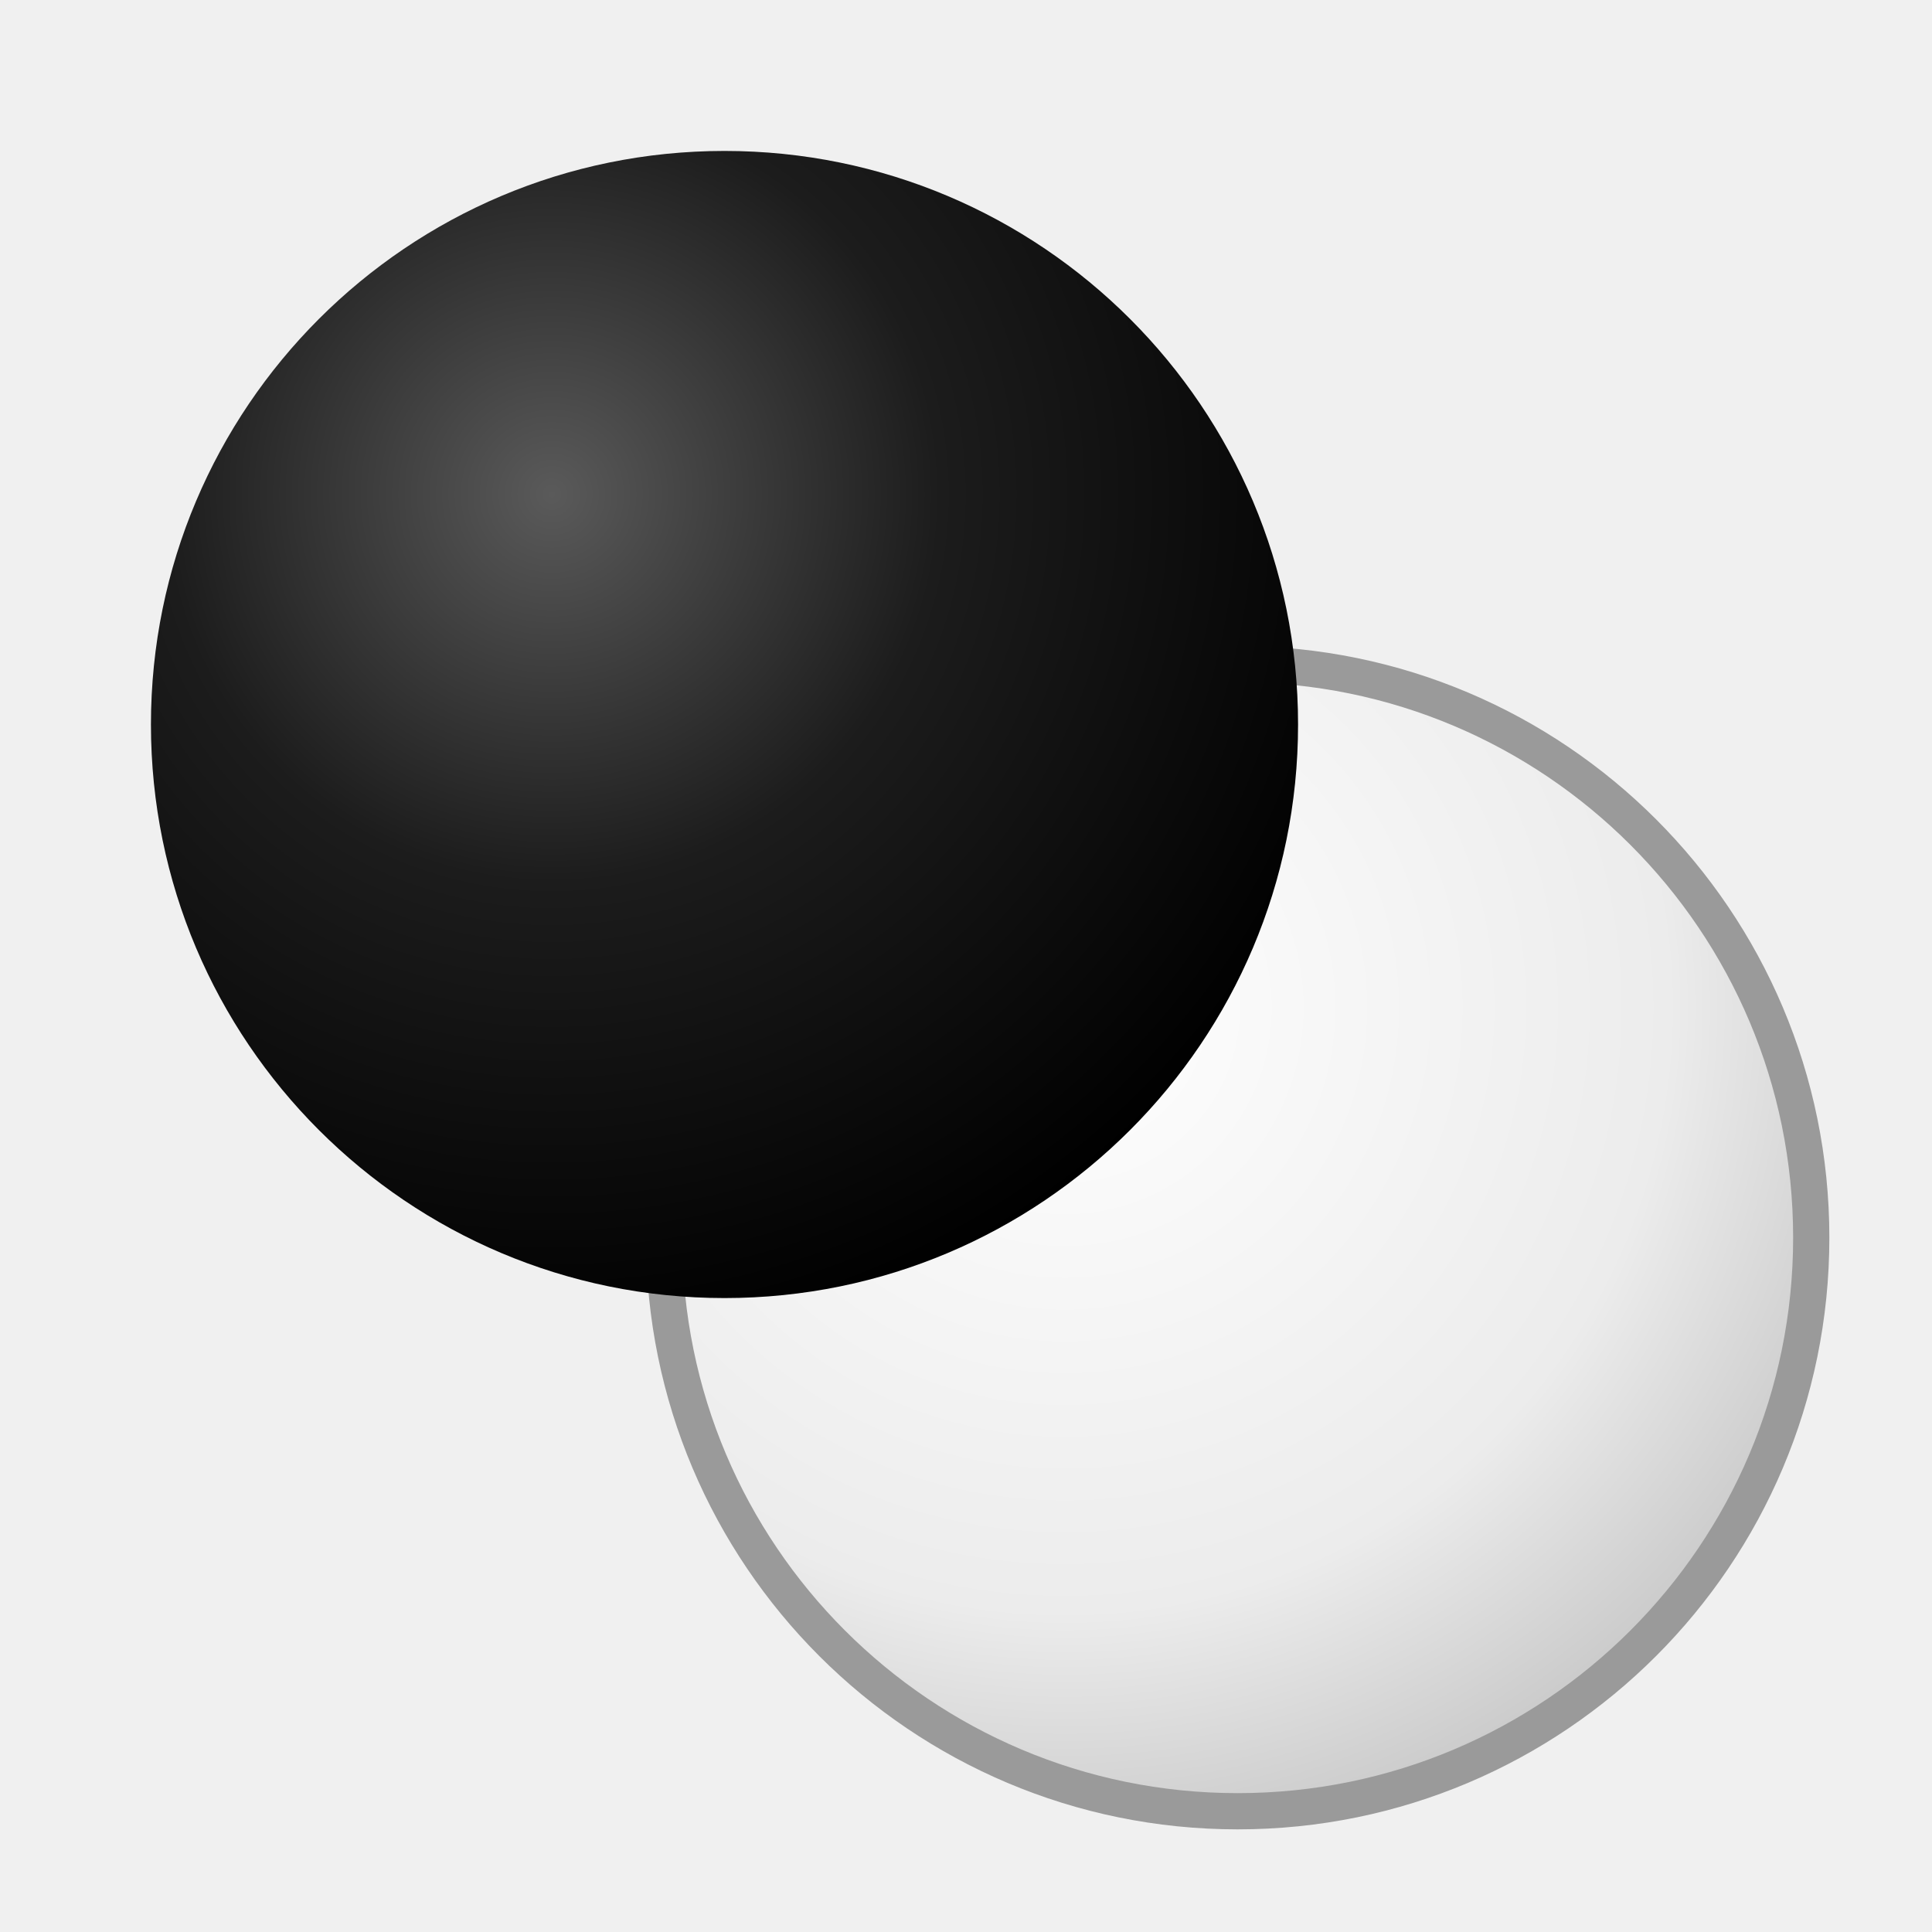
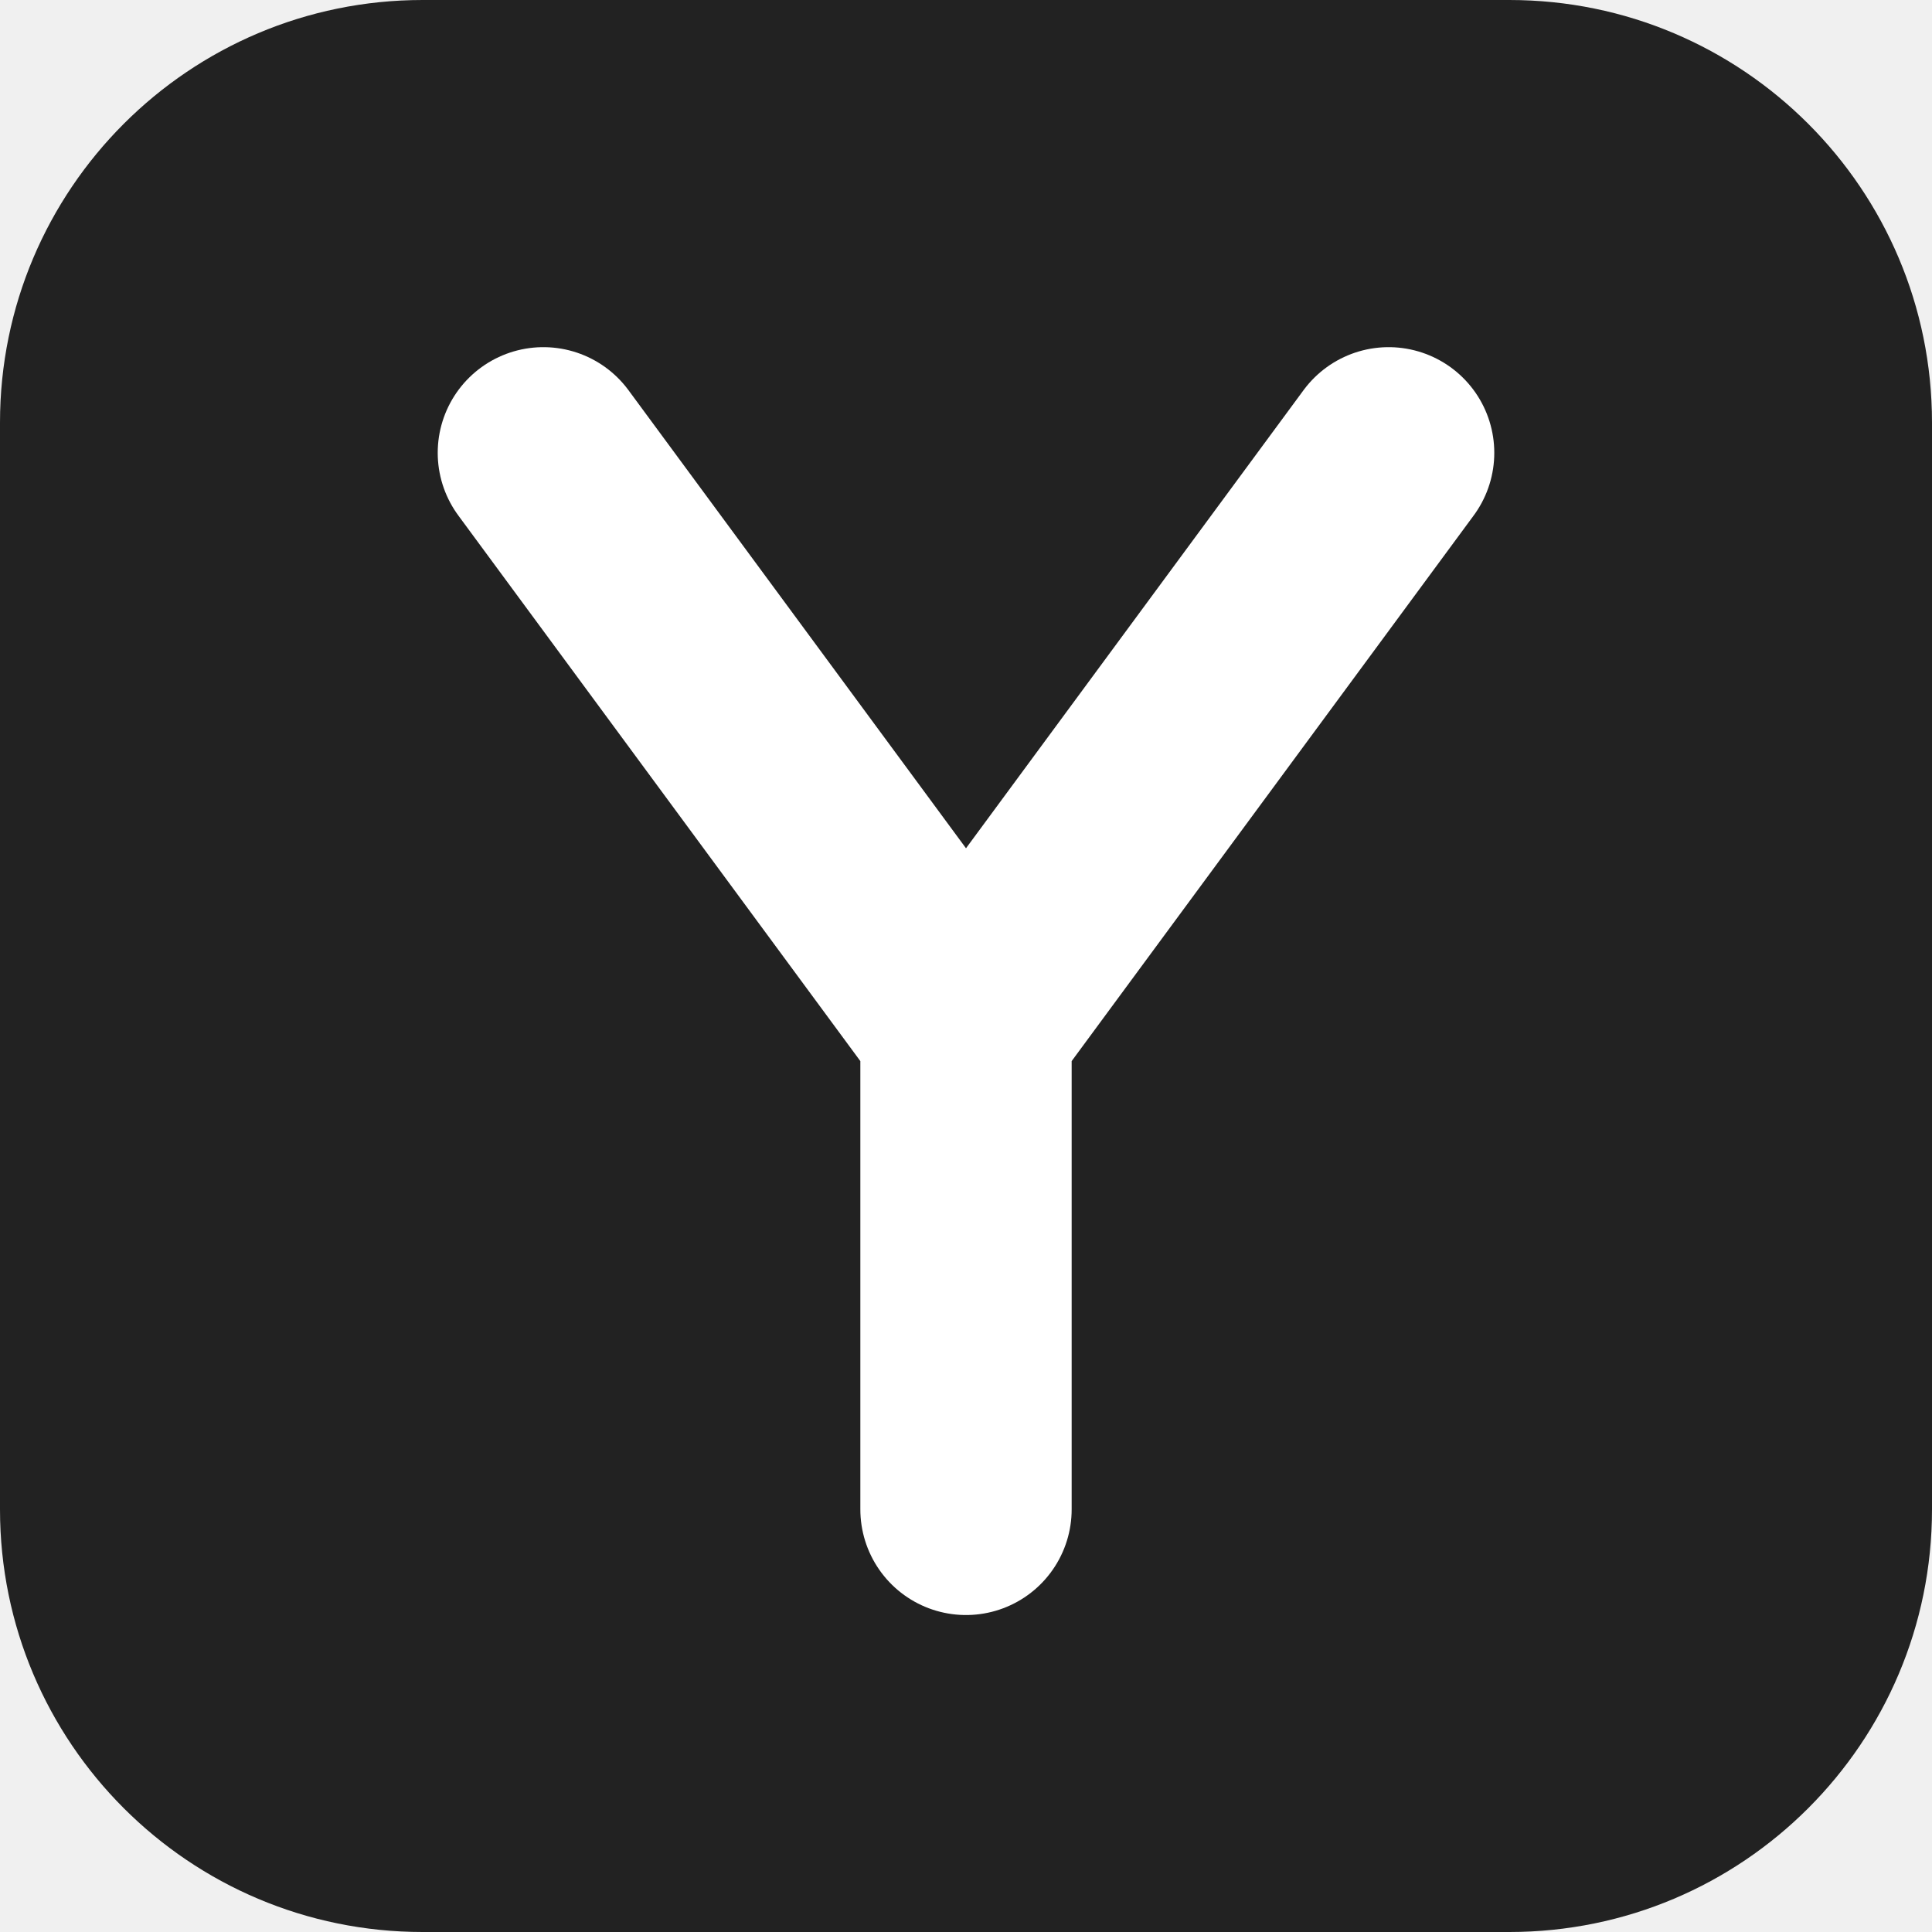
<svg xmlns="http://www.w3.org/2000/svg" viewBox="0 0 64 64">
-   <defs>
-     <radialGradient id="b" cx="35%" cy="30%" r="75%">
-       <stop offset="0" stop-color="#5a5a5a" />
-       <stop offset="0.45" stop-color="#1c1c1c" />
-       <stop offset="1" stop-color="#000" />
-     </radialGradient>
-     <radialGradient id="w" cx="35%" cy="30%" r="75%">
-       <stop offset="0" stop-color="#fff" />
-       <stop offset="0.7" stop-color="#ececec" />
-       <stop offset="1" stop-color="#c9c9c9" />
-     </radialGradient>
-   </defs>
-   <circle cx="41" cy="41" r="19" fill="url(#w)" stroke="#9a9a9a" stroke-width="1.2" />
-   <circle cx="24" cy="24" r="19" fill="url(#b)" />
+   <rect width="64" height="64" rx="14" fill="#222" />
+   <path d="M18 15 L32 34 L46 15 M32 34 L32 50" fill="none" stroke="#fff" stroke-width="7" stroke-linecap="round" stroke-linejoin="round" />
</svg>
